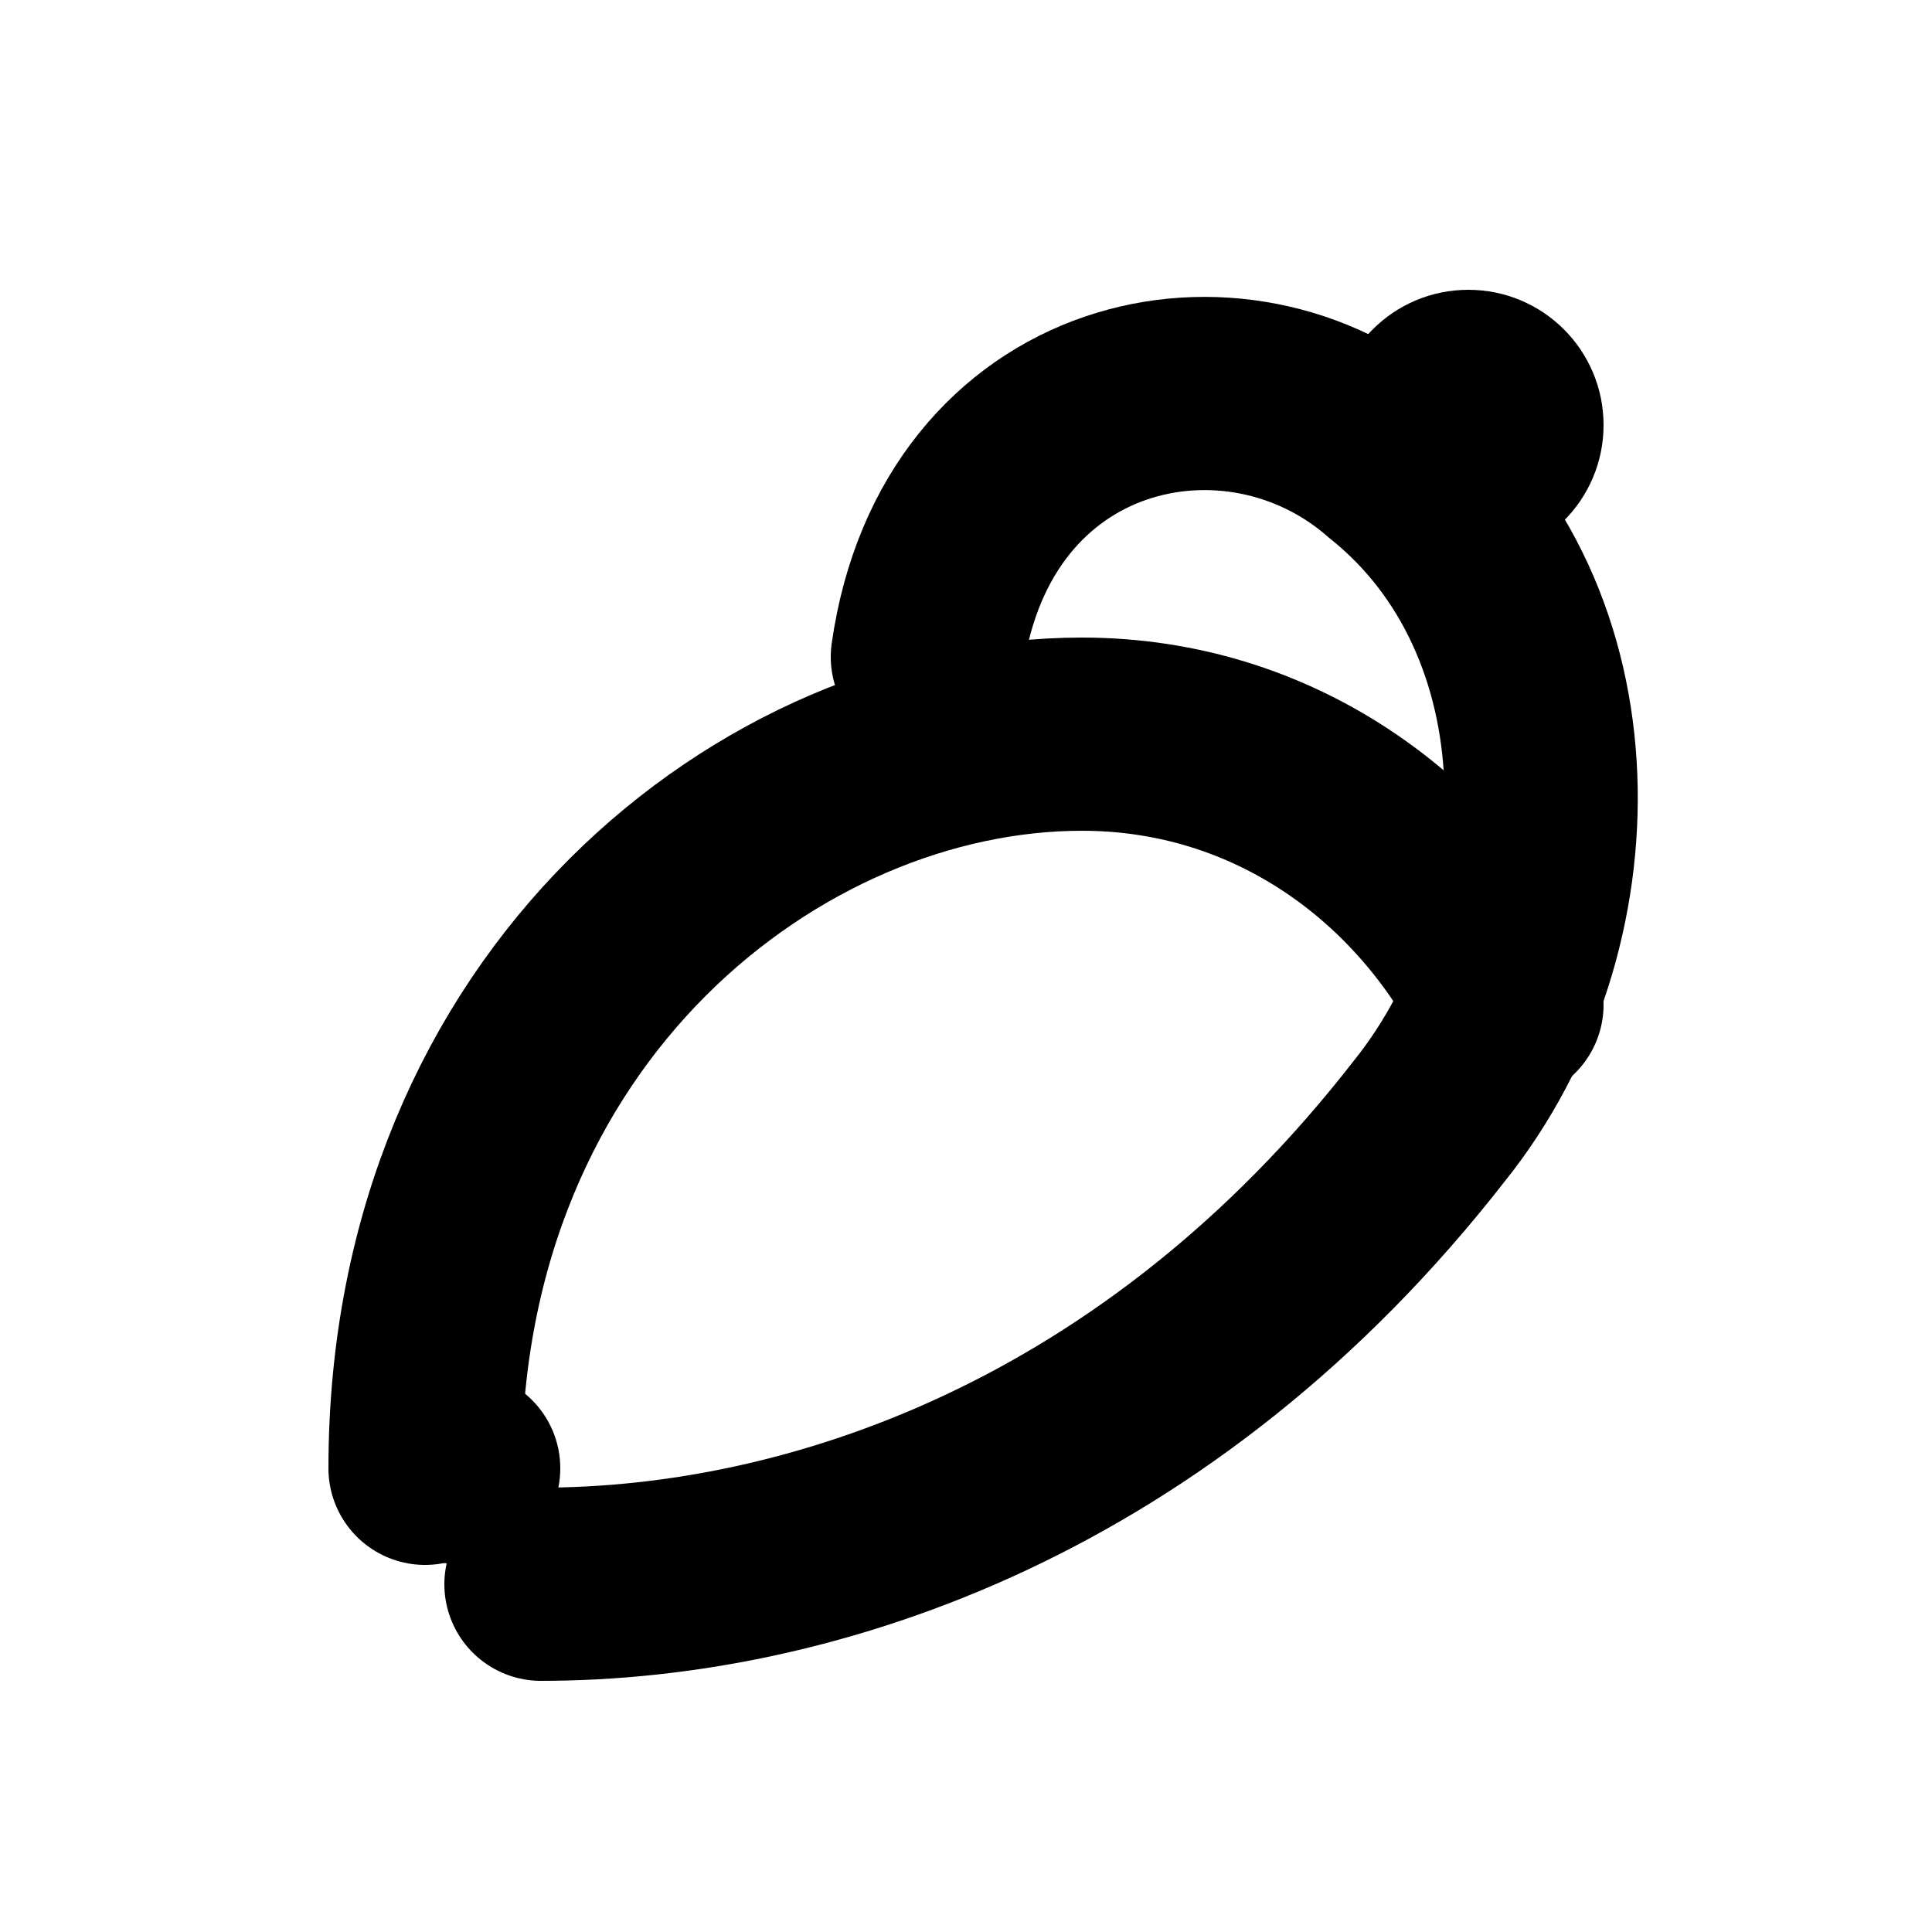
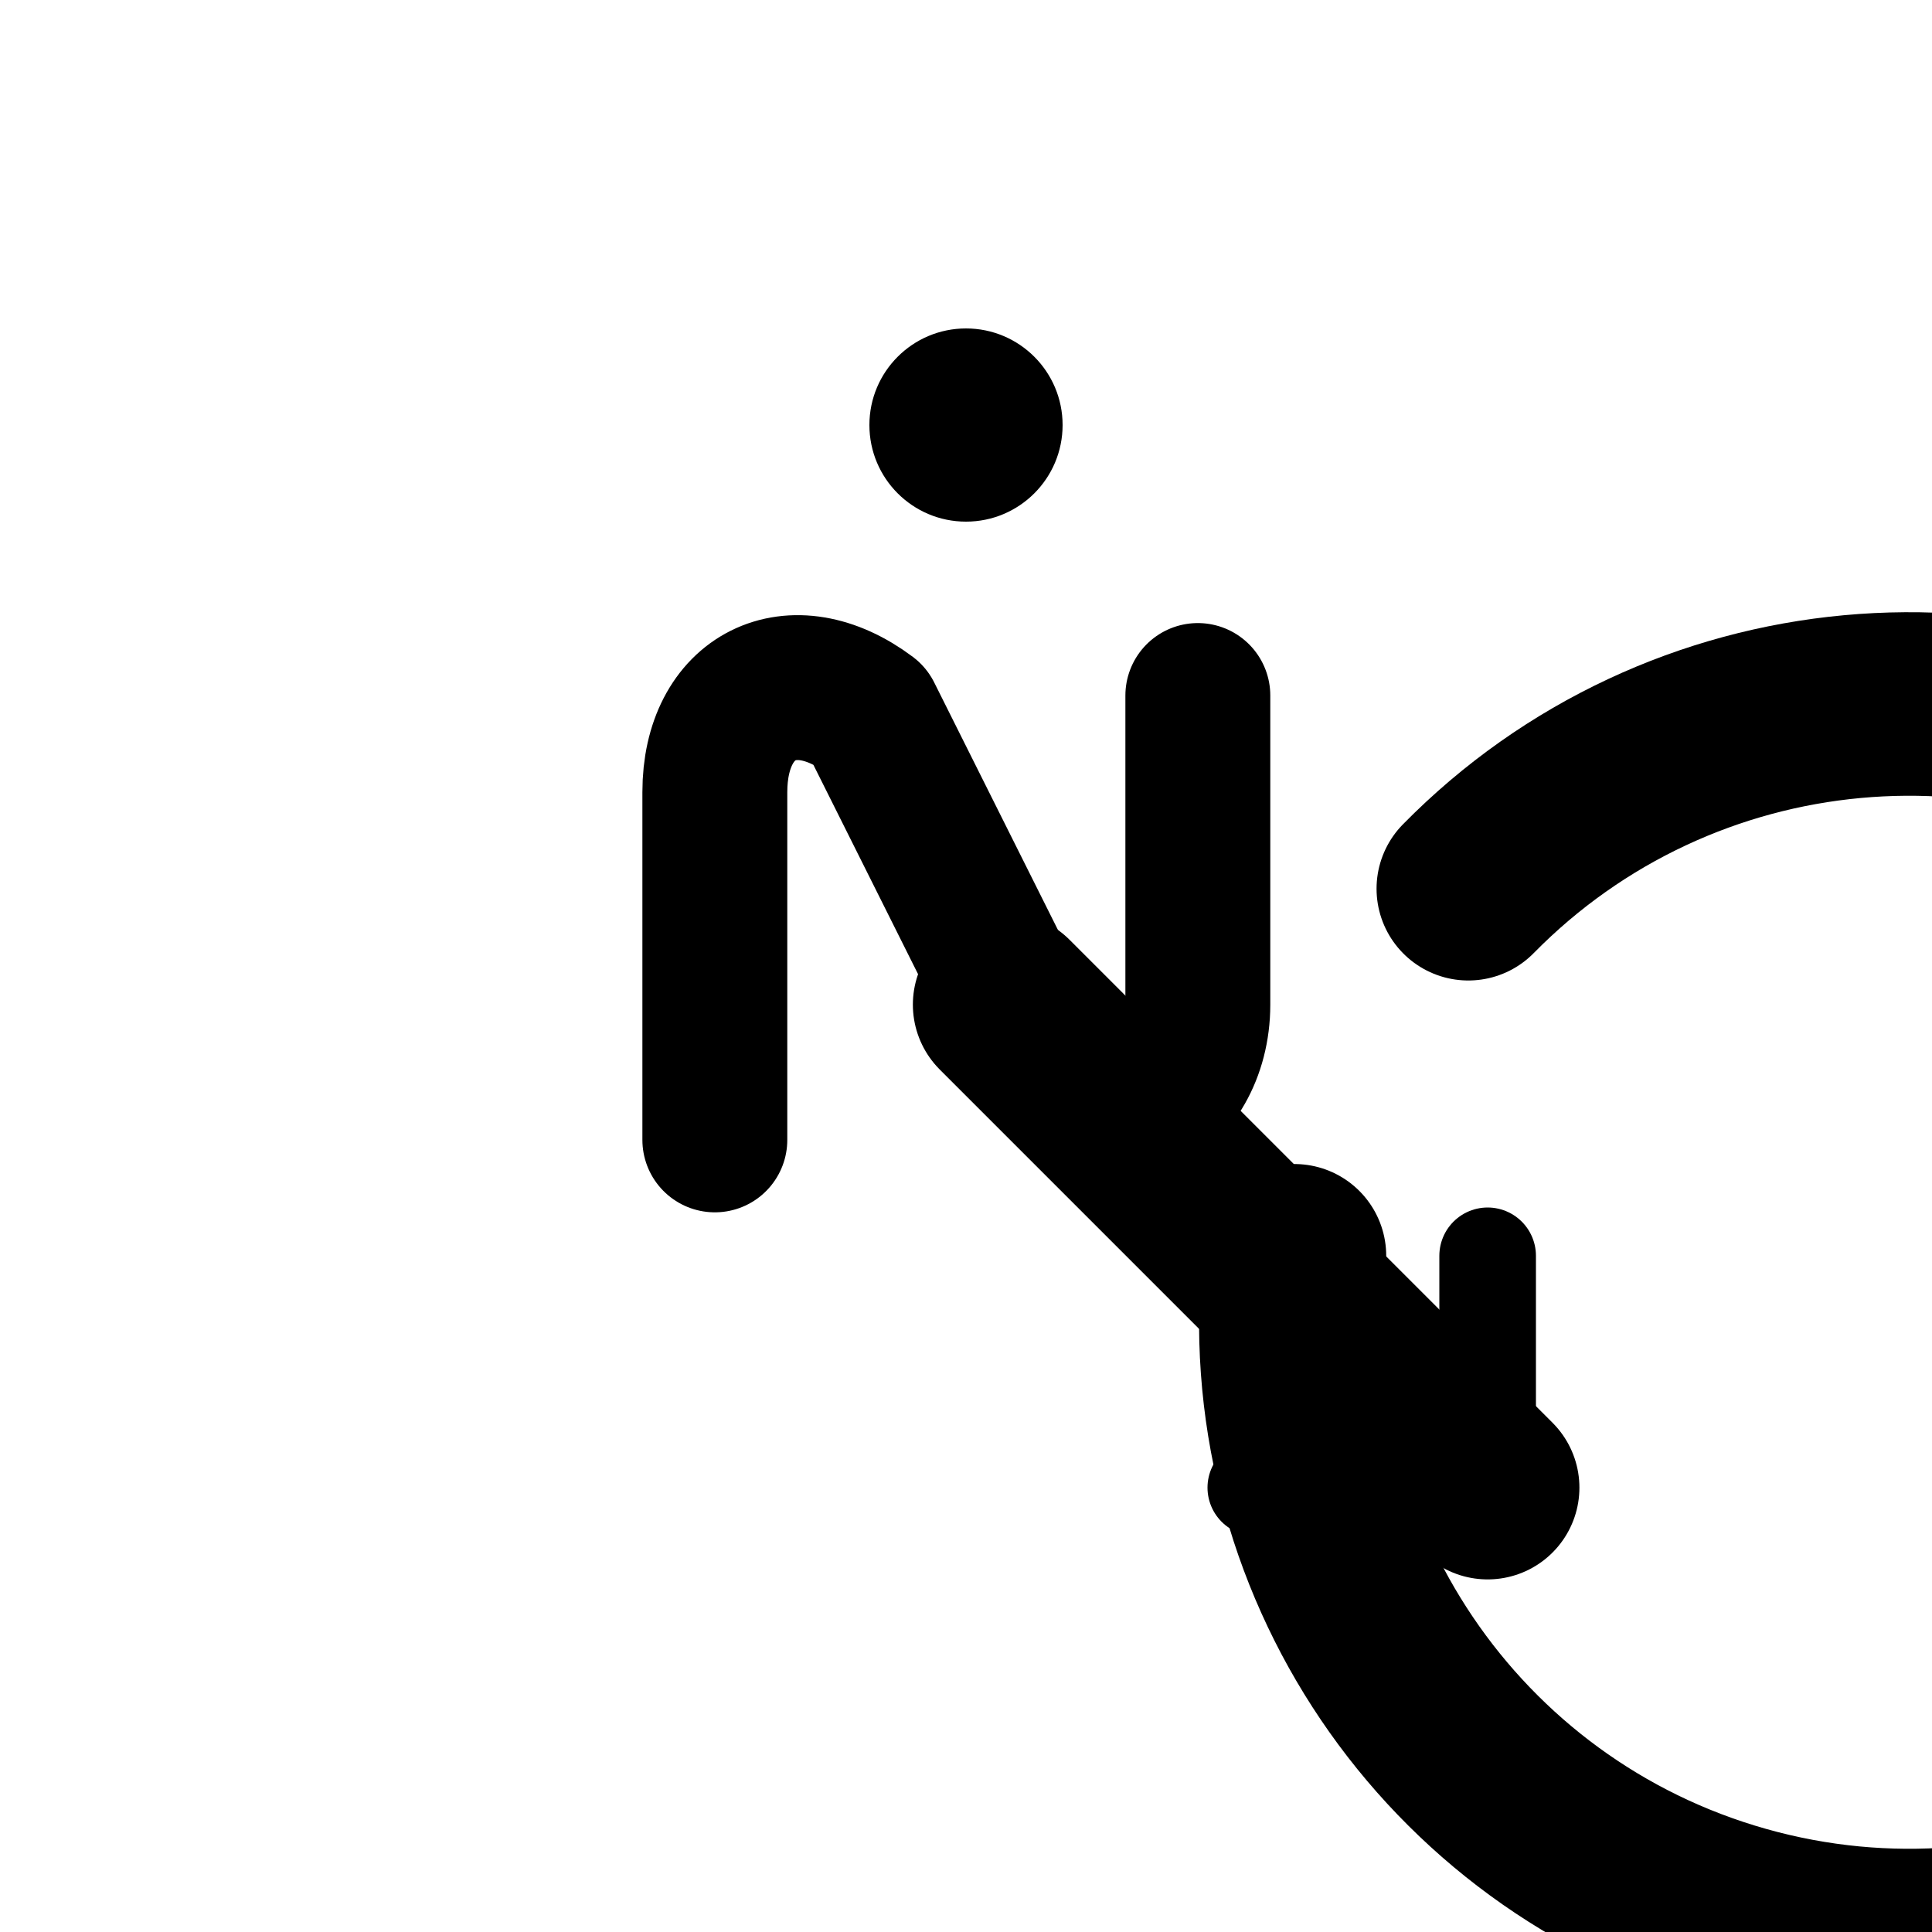
<svg xmlns="http://www.w3.org/2000/svg" viewBox="0 0 100 100" width="100%" height="100%" fill="none">
-   <path d="M 22 76 C 22 52, 40 38, 56 38 C 66 38, 74 44, 78 52" stroke="currentColor" stroke-width="10" stroke-linecap="round" />
-   <path d="M 28 82 C 42 82, 60 76, 74 58 C 82 48, 82 32, 72 24 C 64 17, 50 20, 48 34" stroke="currentColor" stroke-width="10" stroke-linecap="round" />
-   <circle cx="76" cy="22" r="7" fill="currentColor" />
-   <circle cx="24" cy="76" r="5" fill="currentColor" />
+   <path d="M 67 65 A 32 32 0 1 0 76 46" stroke="currentColor" stroke-width="9.5" stroke-linecap="round" />
+   <path d="M 37 59 L 37 41 C 37 36 41 34 45 37 L 54 55 C 57 60 62 57 62 52 L 62 36" stroke="currentColor" stroke-width="7.5" stroke-linecap="round" stroke-linejoin="round" />
+   <path d="M 52 52 L 77 77" stroke="currentColor" stroke-width="9.5" stroke-linecap="round" />
+   <path d="M 65 77 L 77 77 L 77 65" stroke="currentColor" stroke-width="5" stroke-linecap="round" stroke-linejoin="round" />
+   <circle cx="50" cy="22" r="5" fill="currentColor" />
</svg>
